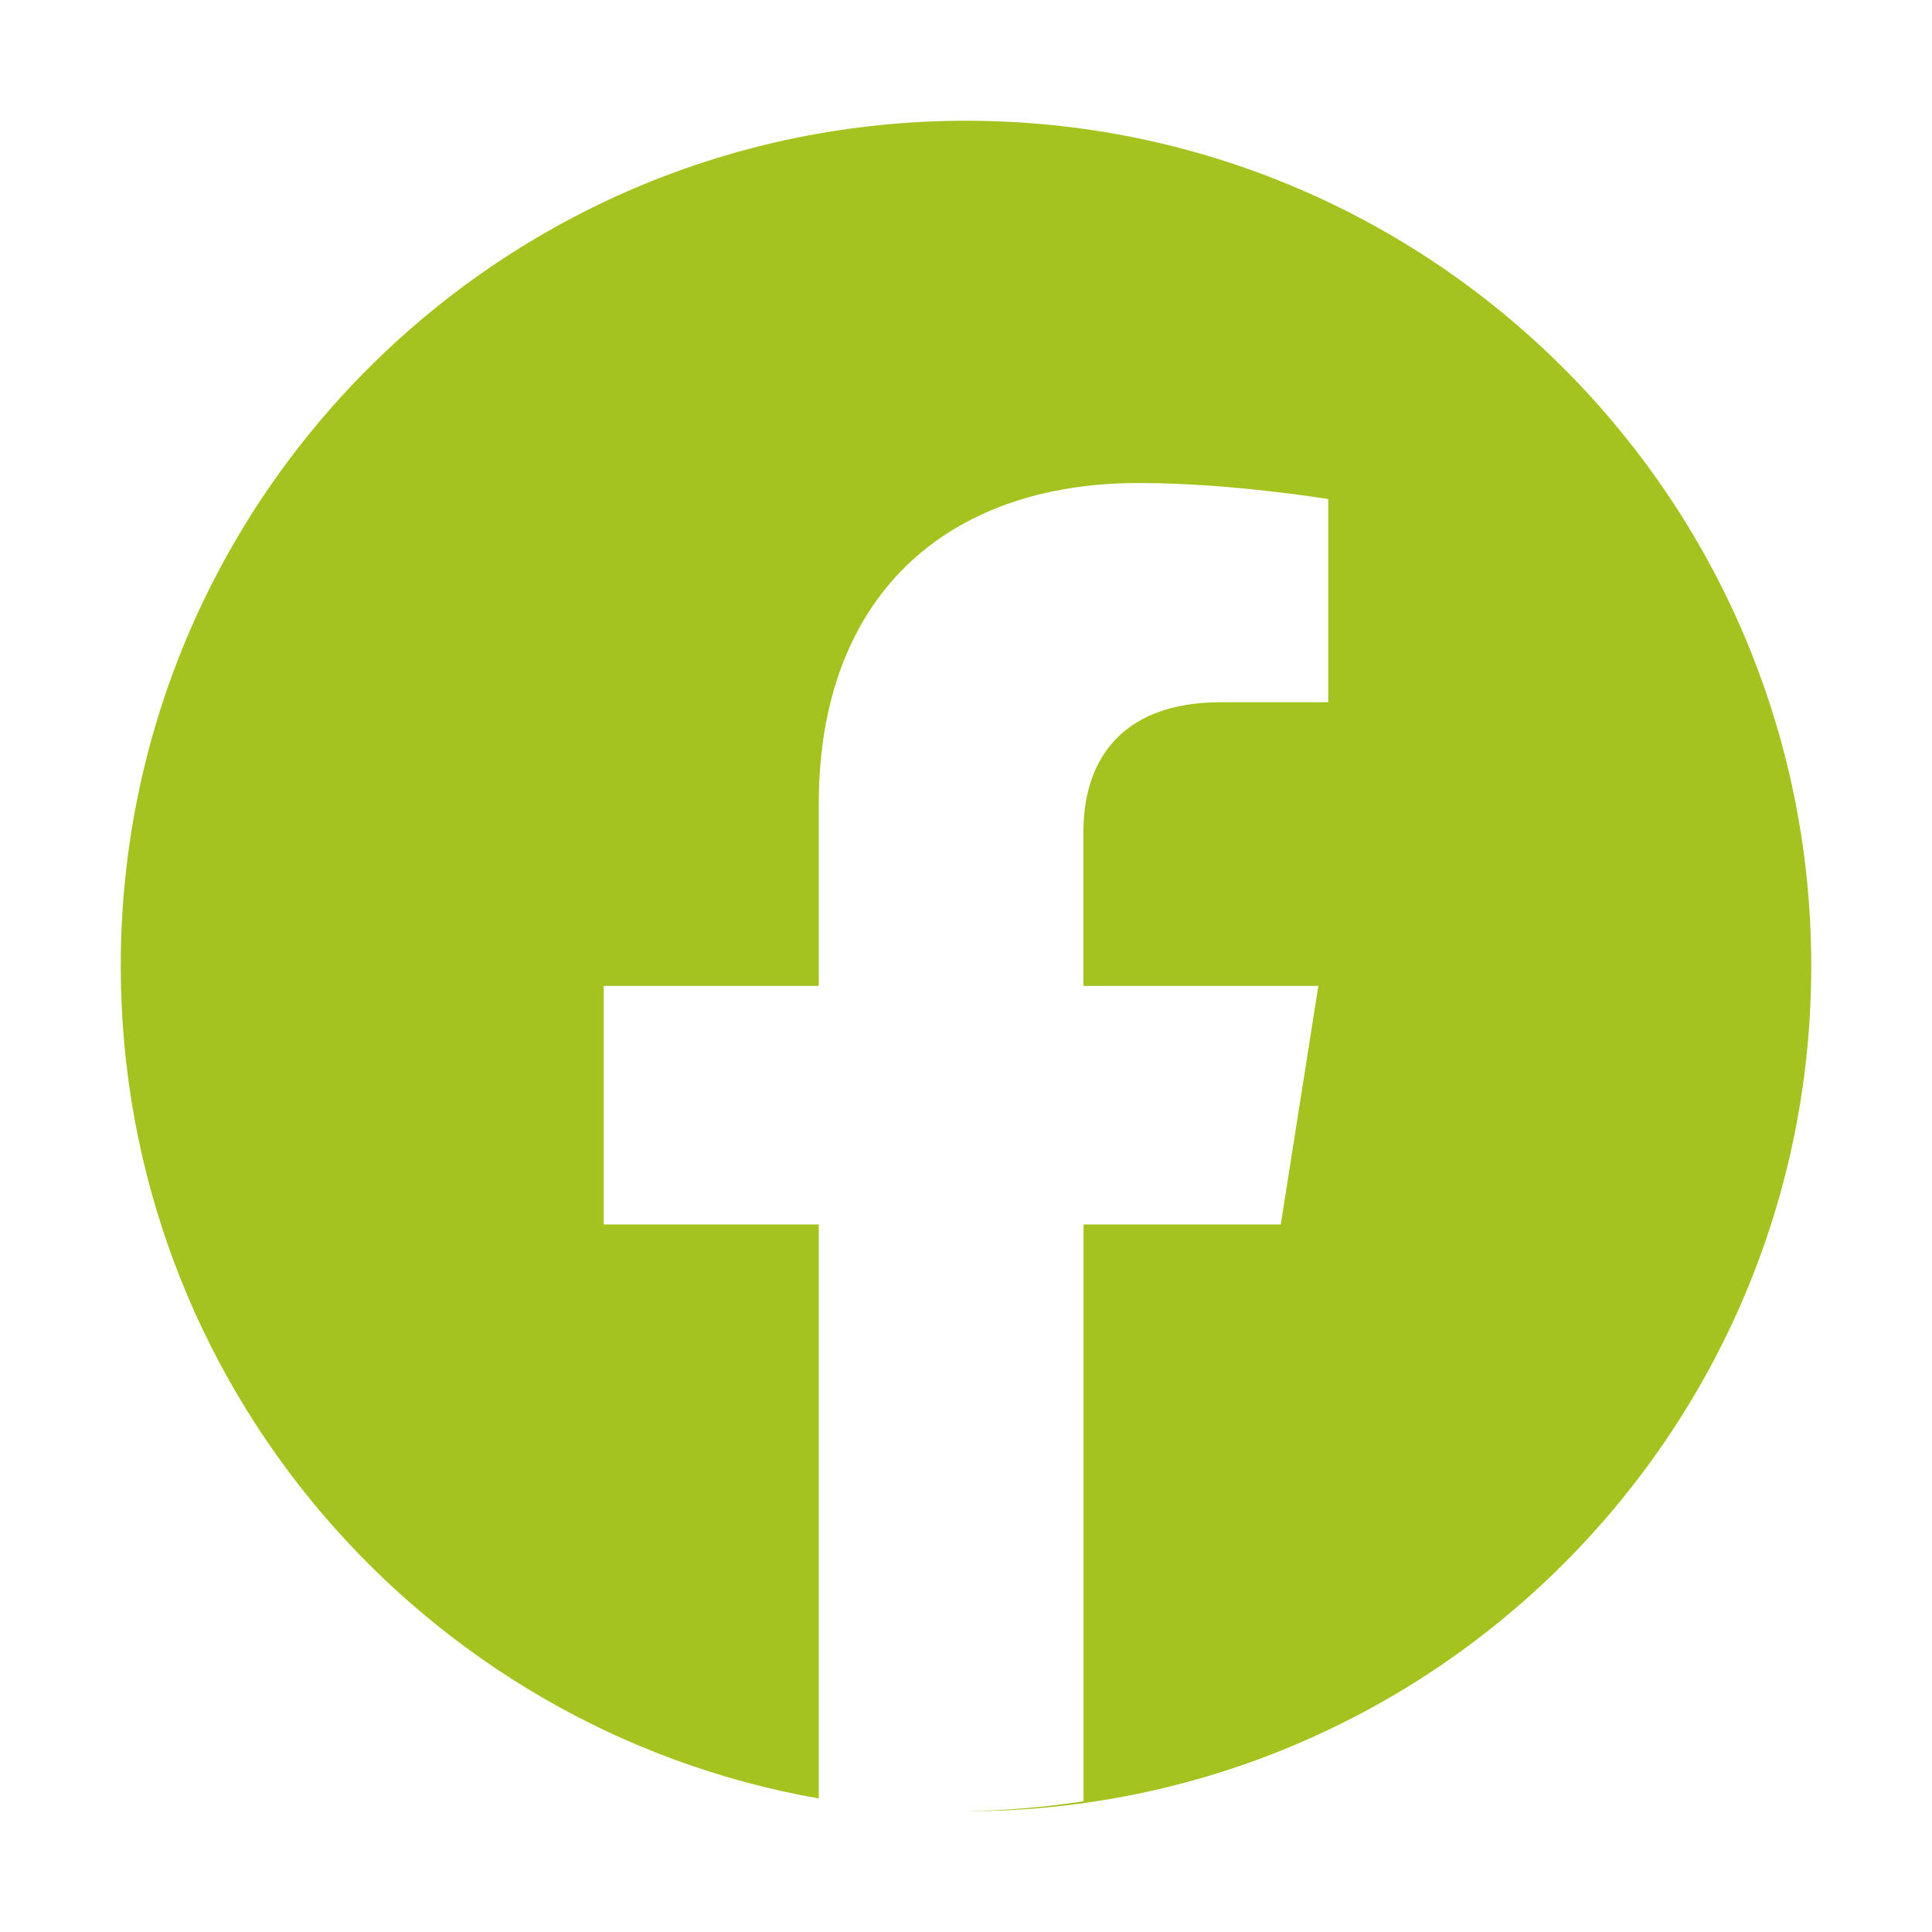
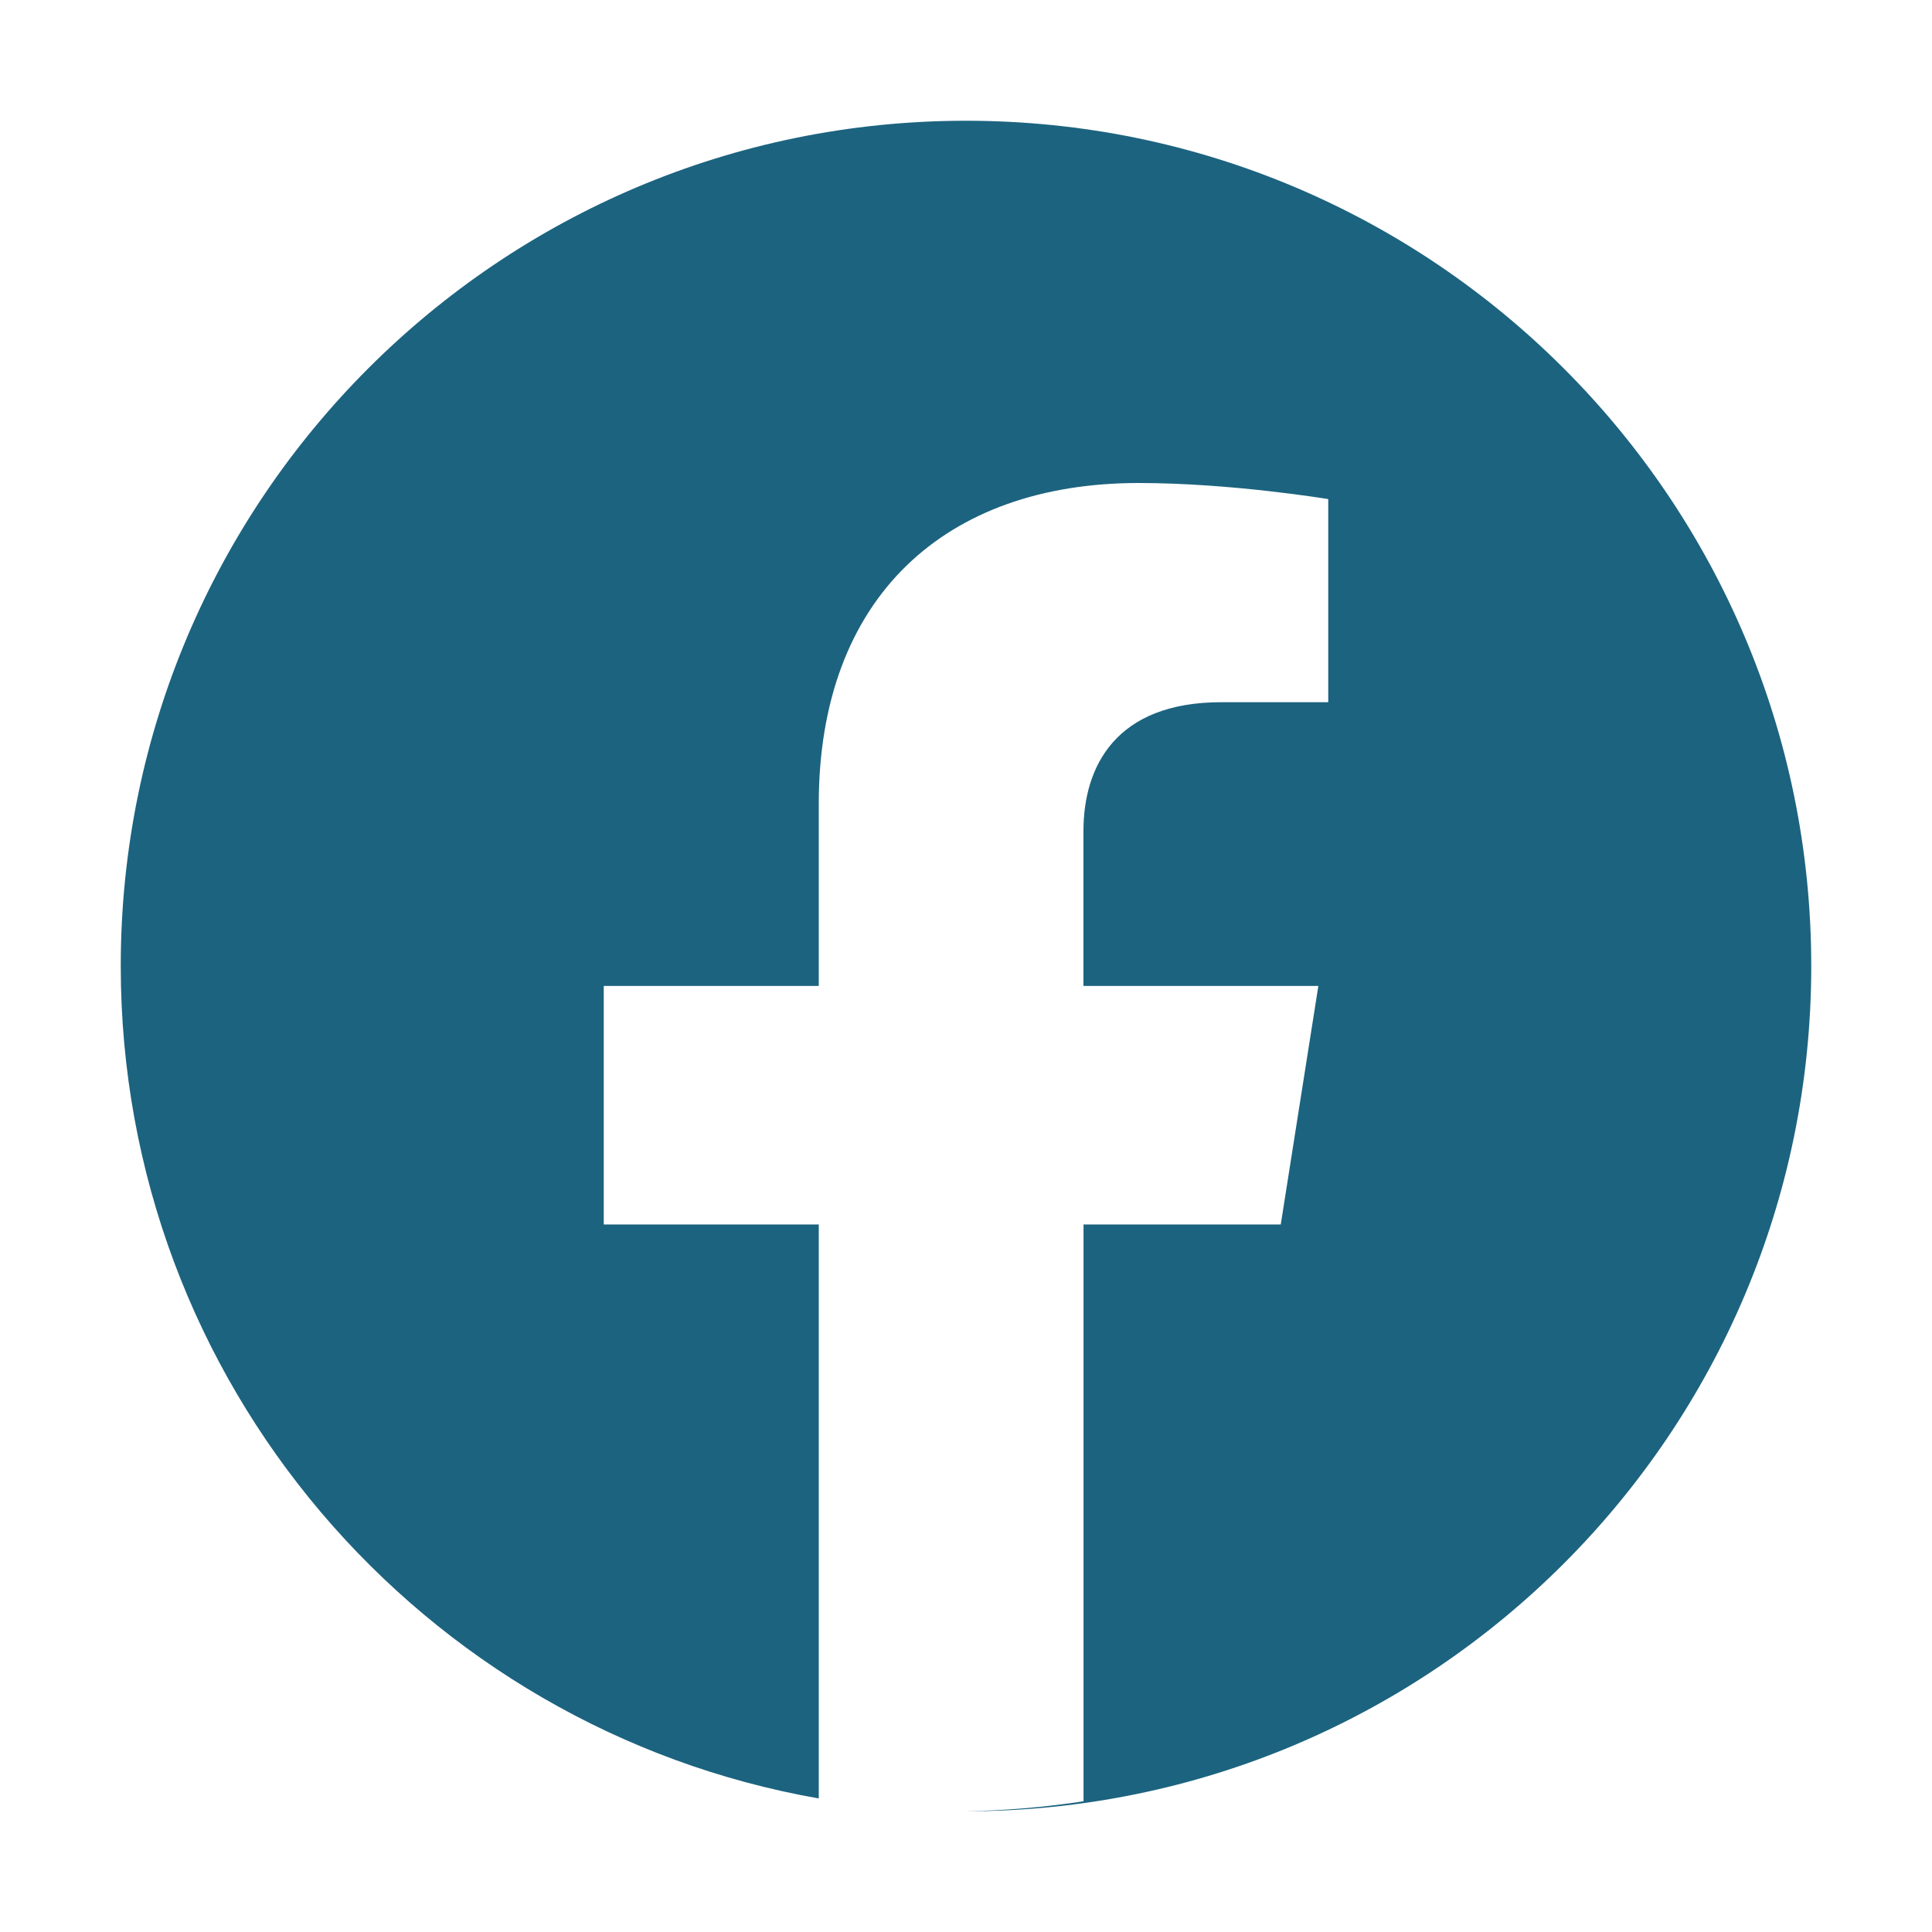
<svg xmlns="http://www.w3.org/2000/svg" width="24" height="24" fill="none">
-   <path d="M12 22.5c5.799 0 10.5-4.701 10.5-10.5S17.799 1.5 12 1.5 1.5 6.201 1.5 12c0 5.175 3.744 9.476 8.671 10.341v-7.13H7.5v-2.963h2.671v-2.26C10.171 7.42 11.741 6 14.145 6c1.15 0 2.355.2 2.355.2v2.523h-1.327c-1.307 0-1.714.791-1.714 1.602v1.923h2.918l-.467 2.963h-2.45v7.165A10.84 10.84 0 0 1 12 22.5Z" fill="#A4C31F" />
+   <path d="M12 22.5c5.799 0 10.5-4.701 10.5-10.5S17.799 1.5 12 1.5 1.5 6.201 1.5 12c0 5.175 3.744 9.476 8.671 10.341v-7.13H7.5v-2.963h2.671v-2.26C10.171 7.42 11.741 6 14.145 6c1.15 0 2.355.2 2.355.2v2.523h-1.327c-1.307 0-1.714.791-1.714 1.602v1.923h2.918l-.467 2.963h-2.45v7.165A10.84 10.84 0 0 1 12 22.5Z" fill="#1C637F" />
</svg>
